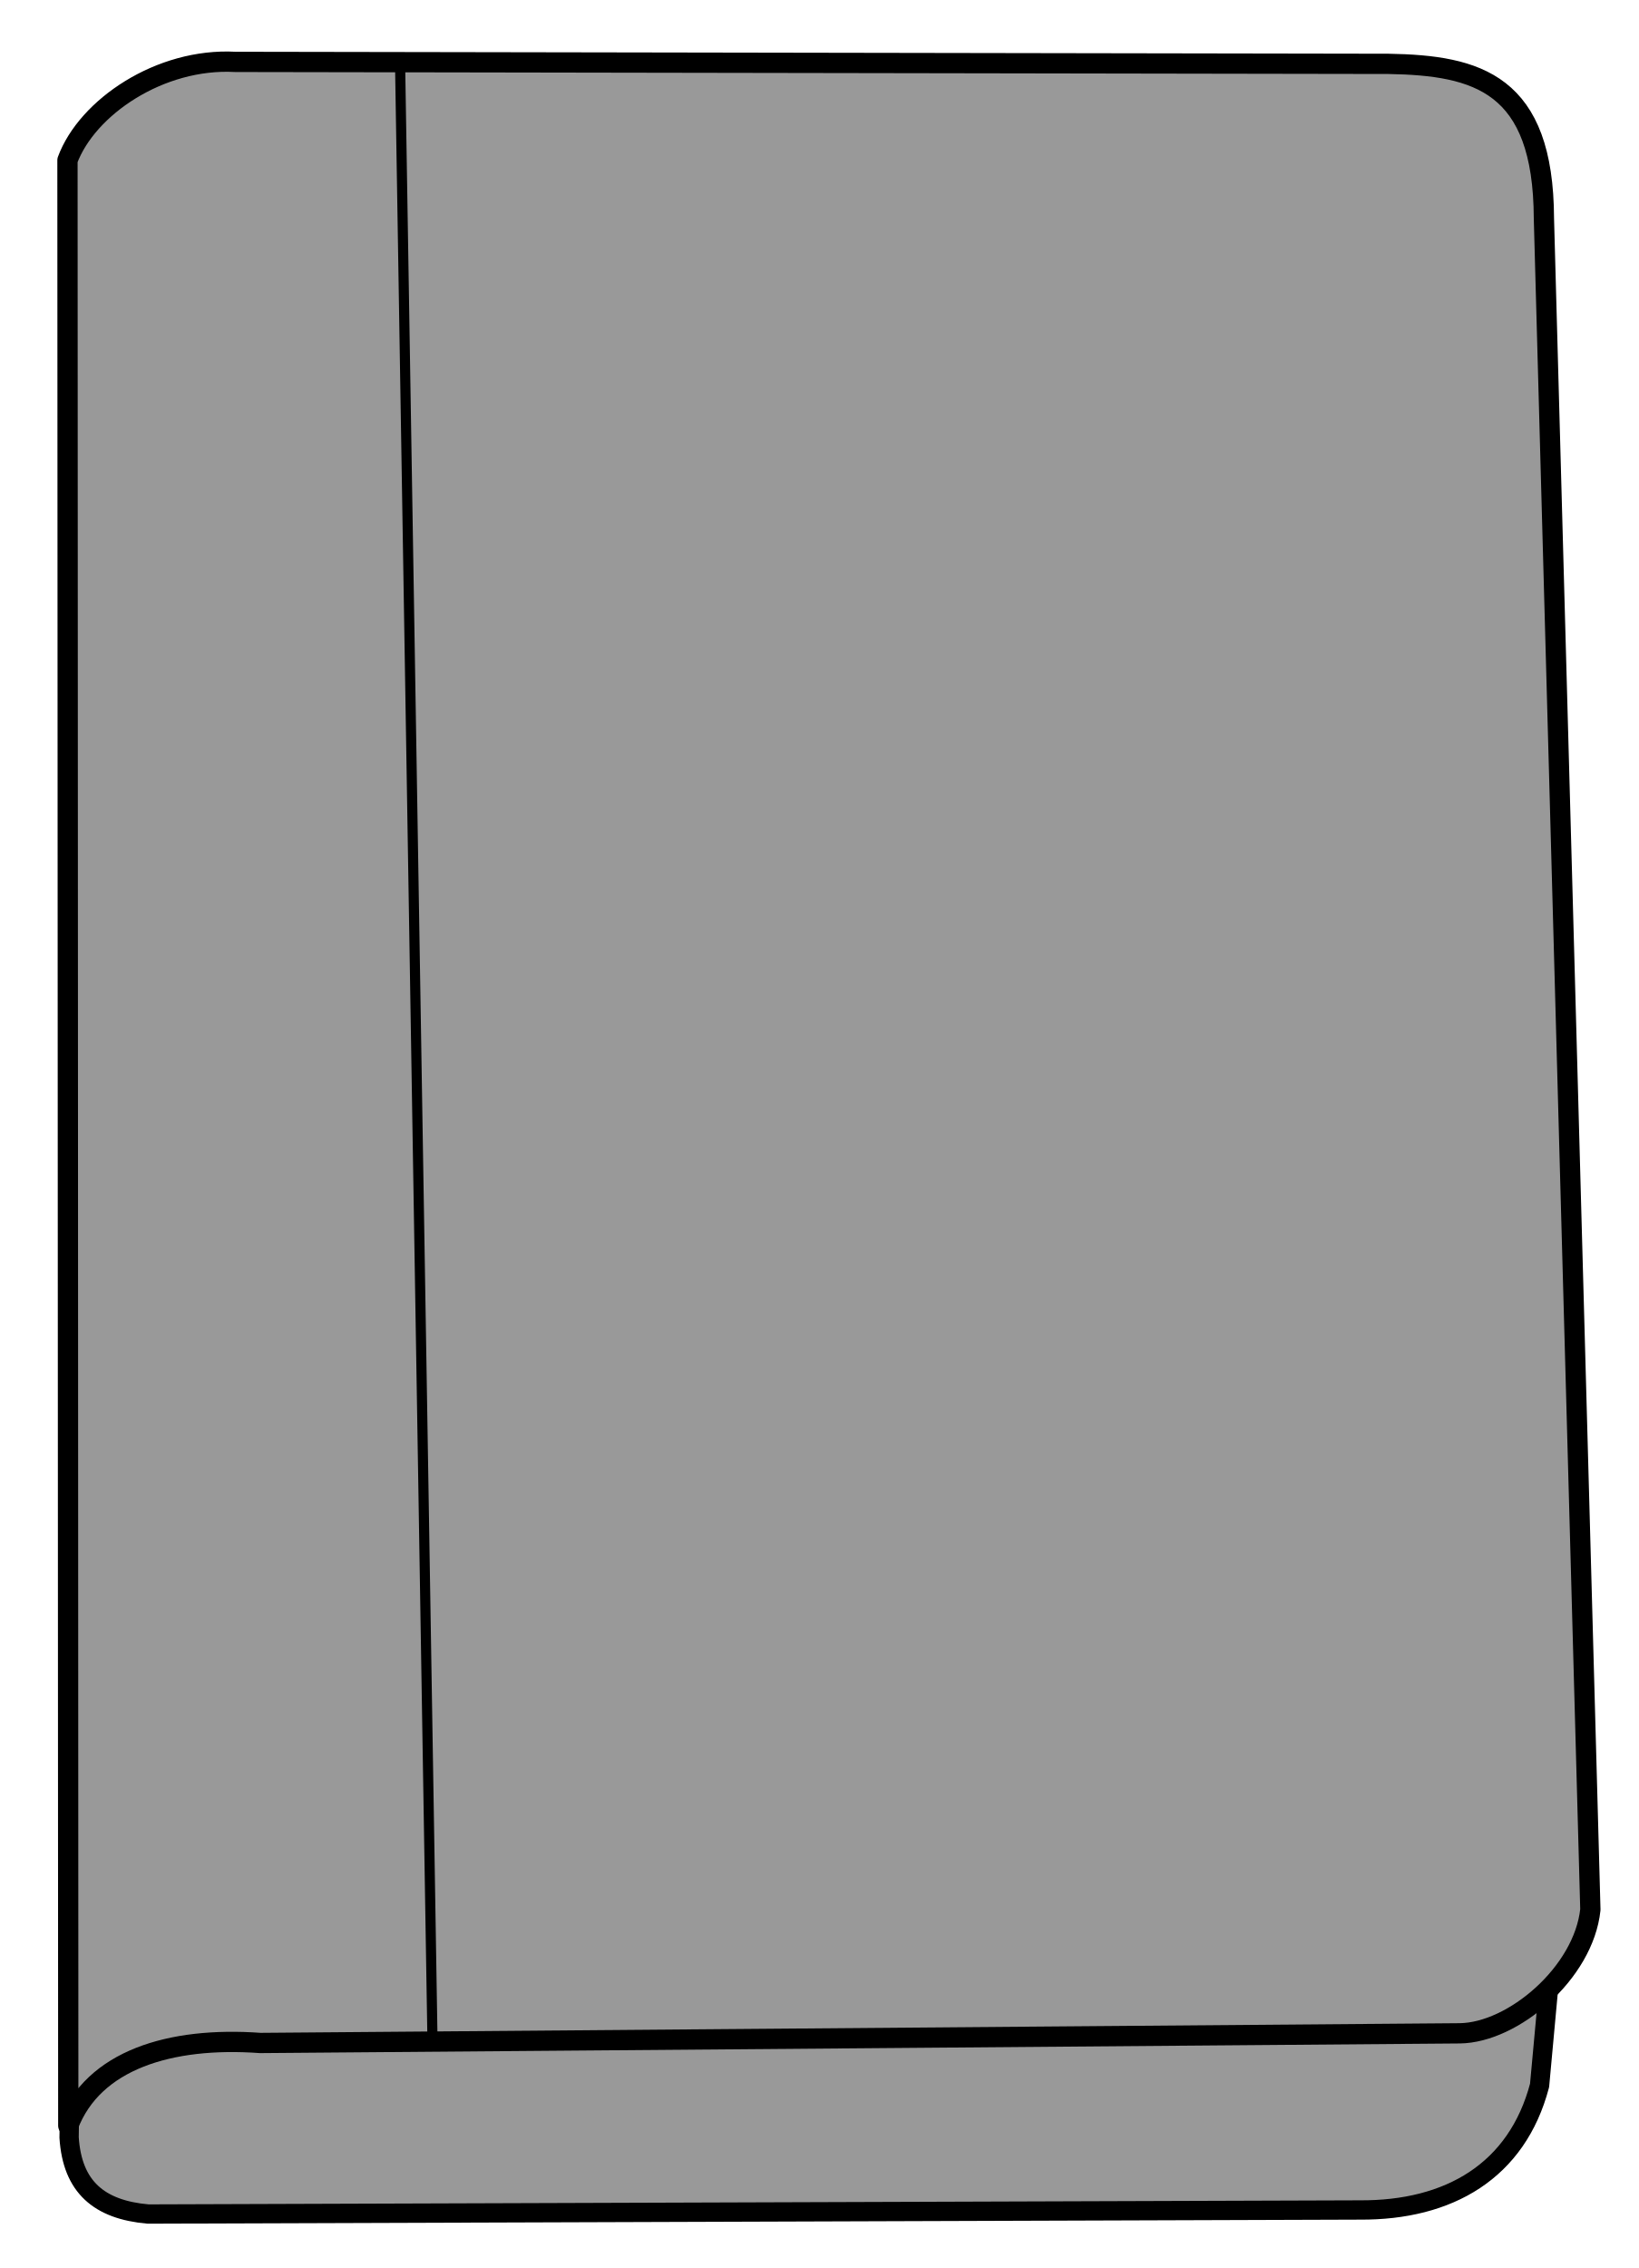
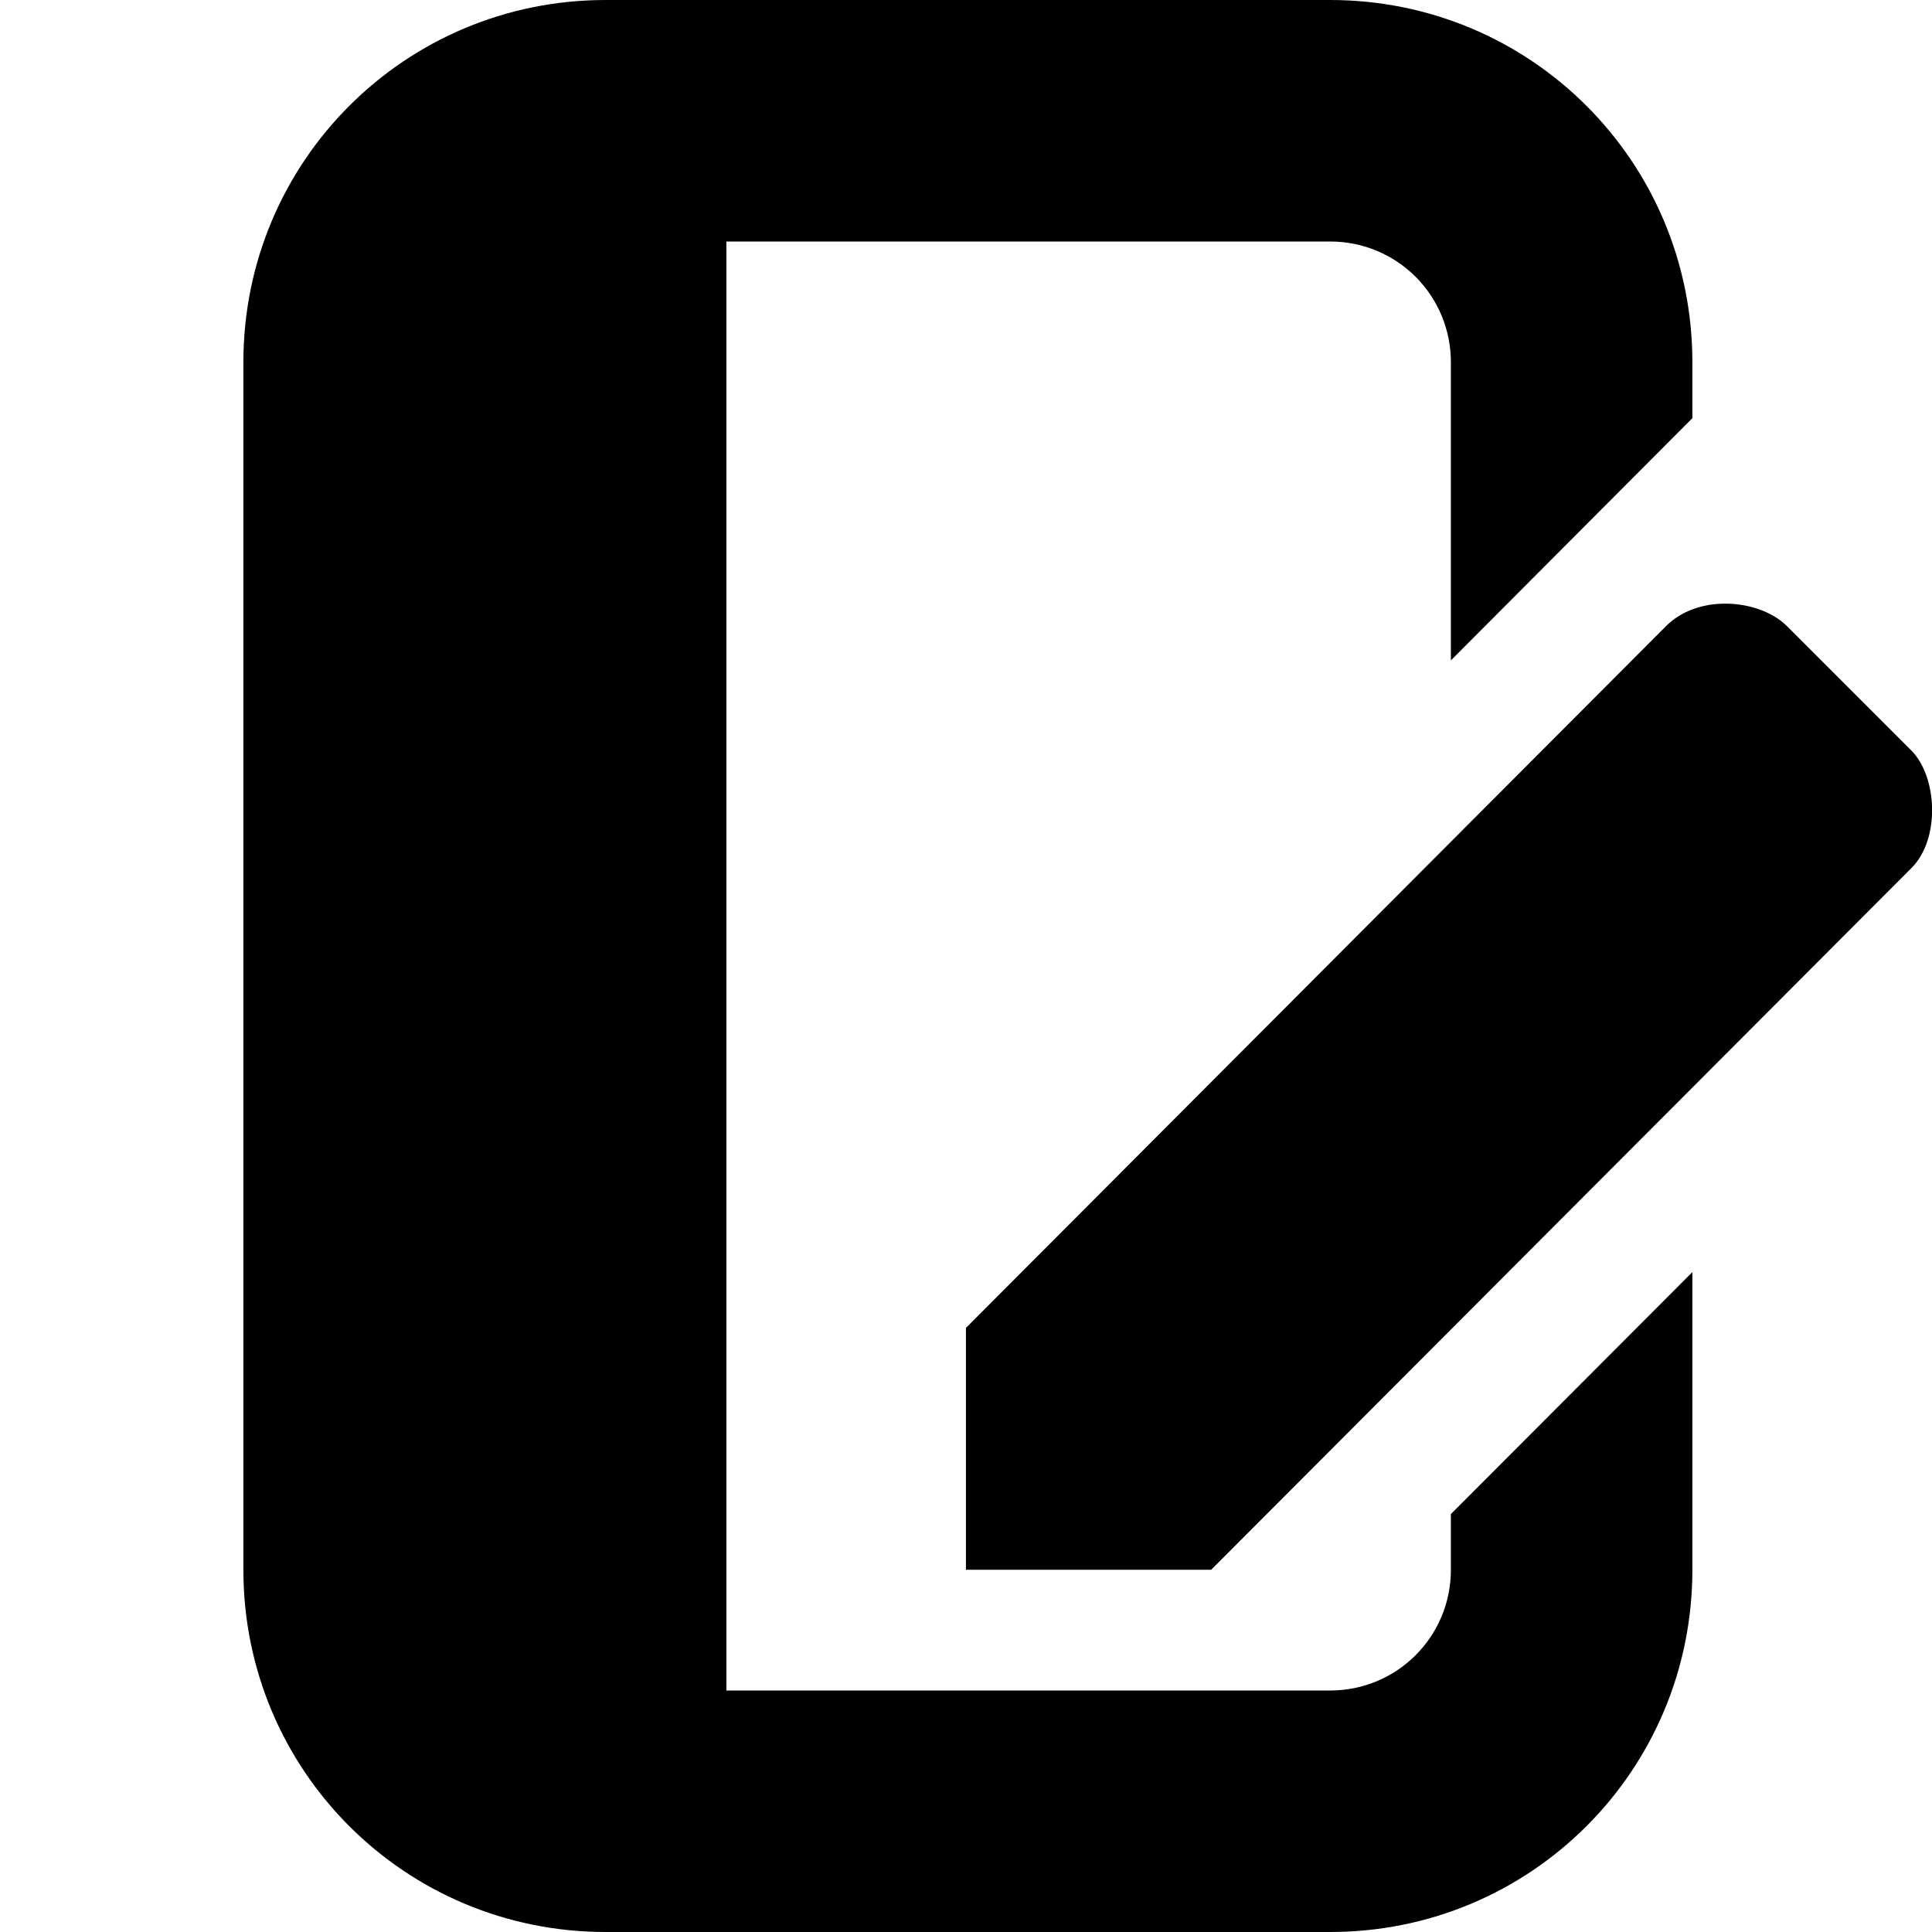
- <svg xmlns="http://www.w3.org/2000/svg" id="svg3205" viewBox="0 0 171.071 236.682" version="1.0" width="171.071" height="236.682">
-   <defs id="defs1">
-     <rect x="47.404" y="39.886" width="127.21" height="151.842" id="rect1" />
-   </defs>
-   <g id="layer1" transform="translate(-151.3775,-637.3165)">
-     <path id="path4152" style="fill:#999999;fill-opacity:1;stroke:#000000;stroke-width:2.015;stroke-linecap:round;stroke-linejoin:round" d="m 158.724,850.945 -0.134,9.434 c 0.327,5.154 3.128,7.541 8.248,7.988 l 126.472,-0.423 c 9.292,0.058 16.404,-4.048 18.764,-12.998 l 1.985,-21.569 -144.515,-0.414 z" />
-     <path id="path4154" style="fill:#999999;fill-opacity:1;stroke:#000000;stroke-width:2.115;stroke-linecap:round;stroke-linejoin:round;stroke-dashoffset:3" d="m 158.419,654.04 c 2.039,-5.52 9.653,-10.697 17.519,-10.265 l 120.36,0.206 c 9.284,0.158 16.177,2.026 16.228,16.126 l 4.849,176.49 c -0.702,6.623 -8.071,12.848 -13.632,12.911 l -125.199,1.008 c -9.442,-0.686 -17.445,1.801 -20.04,8.624 z" />
-     <path id="path4158" style="fill:#999999;fill-opacity:1;stroke:#000000;stroke-width:1.058;stroke-linecap:round;stroke-linejoin:round" d="m 193.15,644.749 3.37,205.572" />
+ <svg xmlns="http://www.w3.org/2000/svg" height="16px" viewBox="0 0 16 16" width="16px" version="1.1" id="svg12">
+   <defs id="defs16" />
+   <g id="g1063" transform="translate(-159.9844,-172)">
+     <path id="path1037" style="display:inline;fill:#000000;fill-opacity:1;stroke-width:1.2;paint-order:markers stroke fill;enable-background:new" d="m 165,0 c -1.662,0 -3,1.338 -3,3 v 10 c 0,1.662 1.338,3 3,3 h 6 c 1.662,0 3,-1.338 3,-3 v -2.465 l -2,2.004 V 13 c 0,0.554 -0.446,1 -1,1 h -5 V 2 h 5 c 0.554,0 1,0.446 1,1 v 2.469 l 2,-2.006 V 3 c 0,-1.662 -1.338,-3 -3,-3 z m 9.234,5 c -0.165,0.007 -0.331,0.064 -0.453,0.186 l -5.797,5.811 V 13 h 2.031 l 5.799,-5.811 c 0.243,-0.243 0.213,-0.759 0,-0.973 l -1.031,-1.031 C 174.66,5.062 174.447,4.99 174.234,5 Z" transform="translate(0,172)" />
  </g>
</svg>
